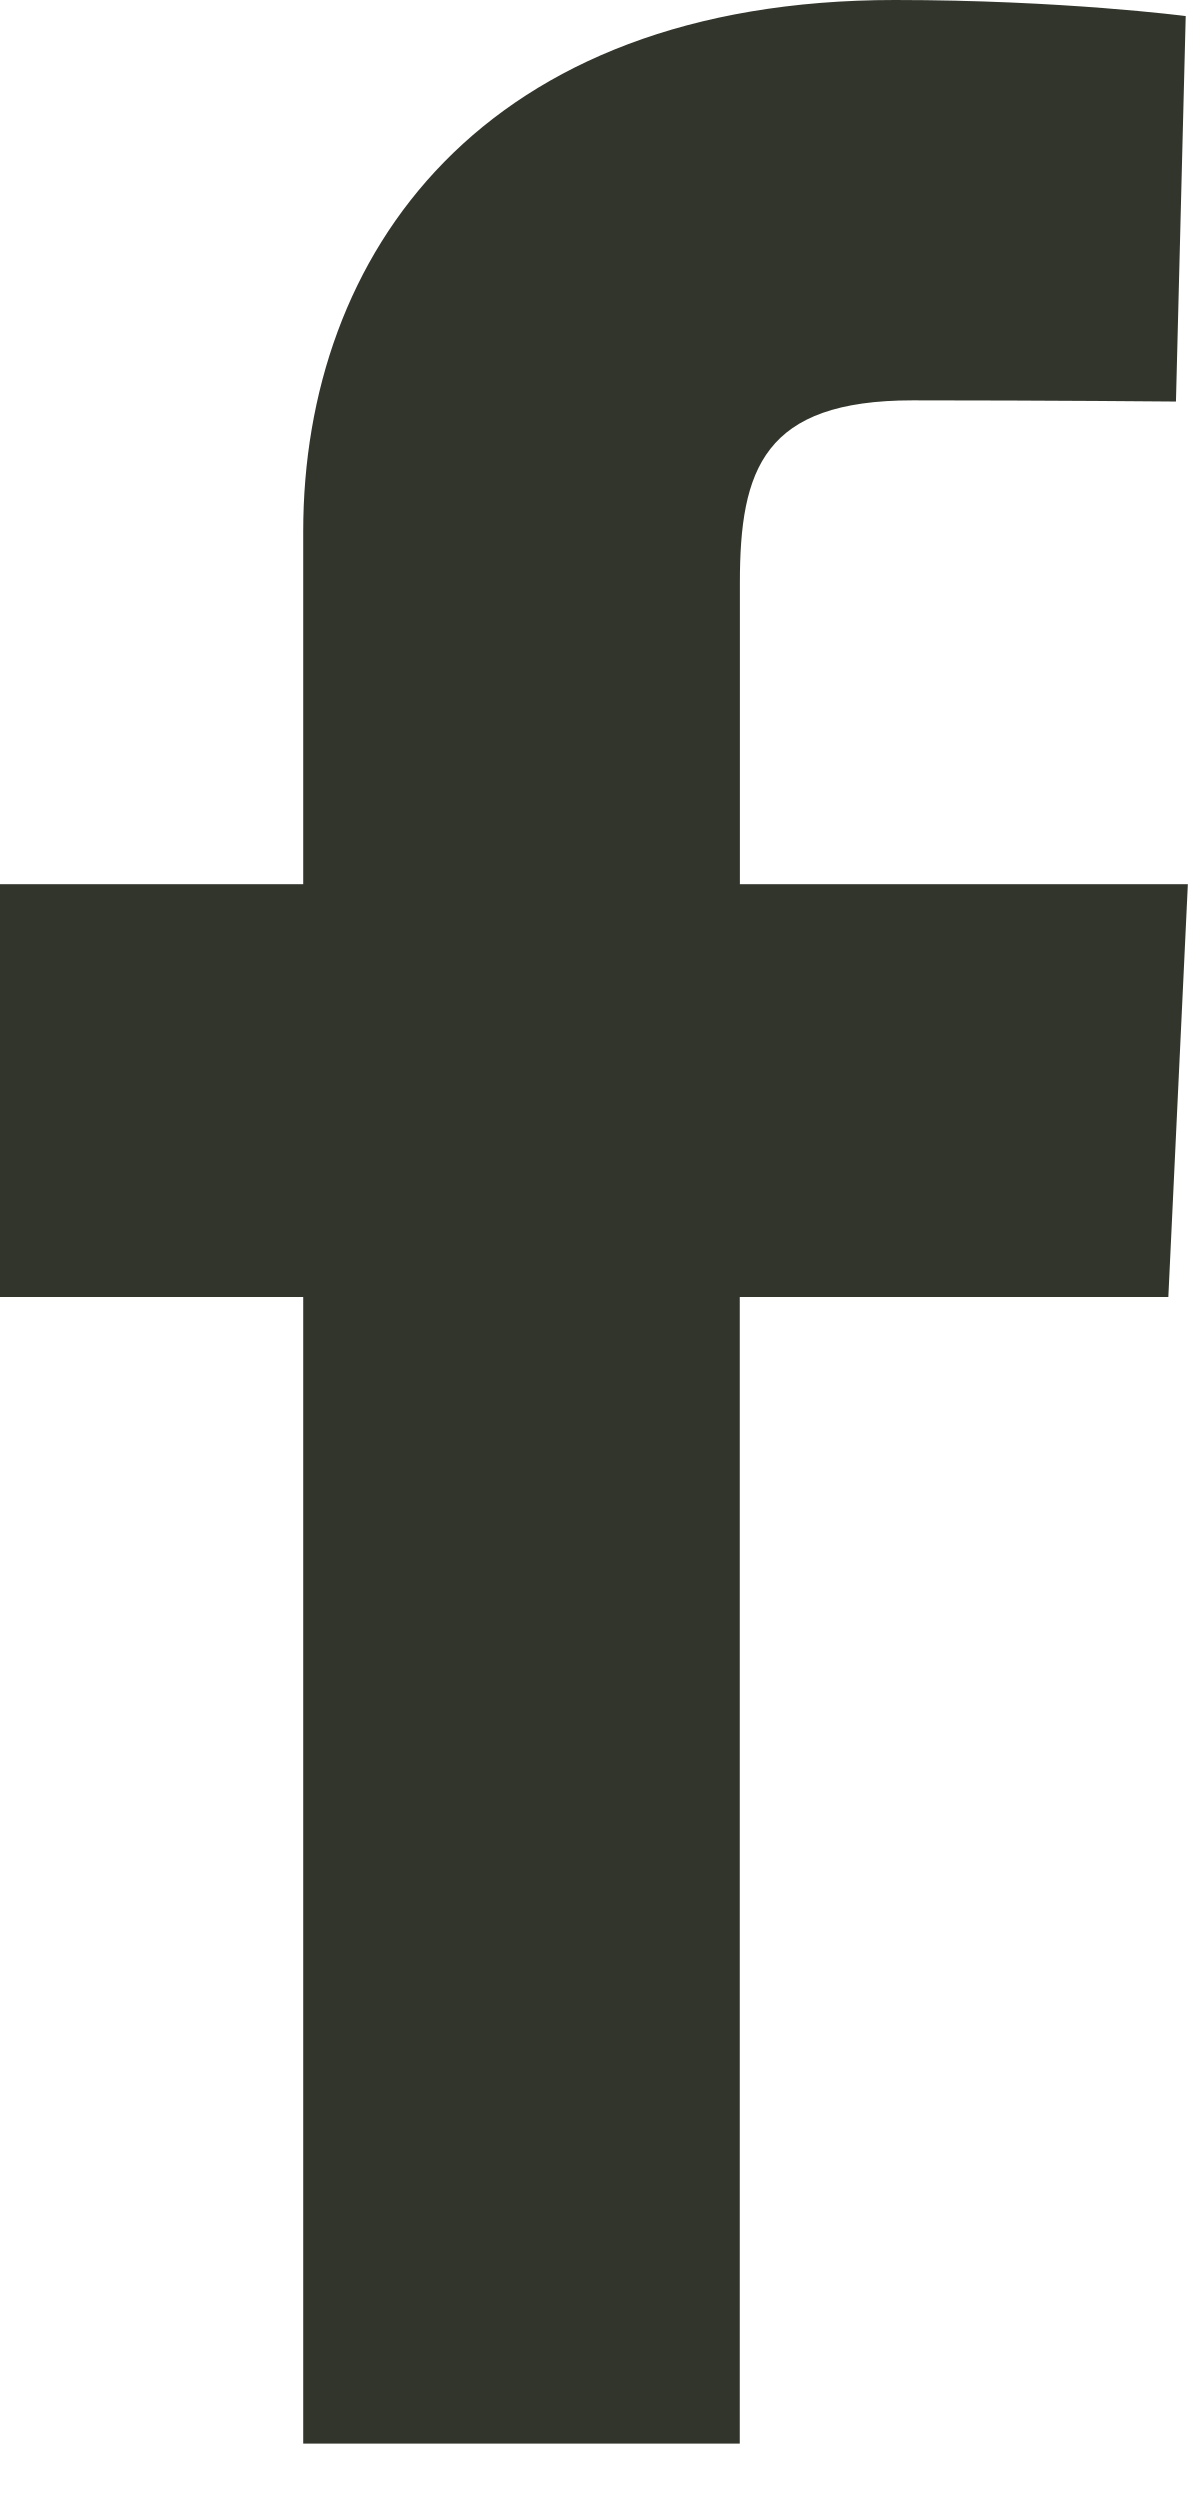
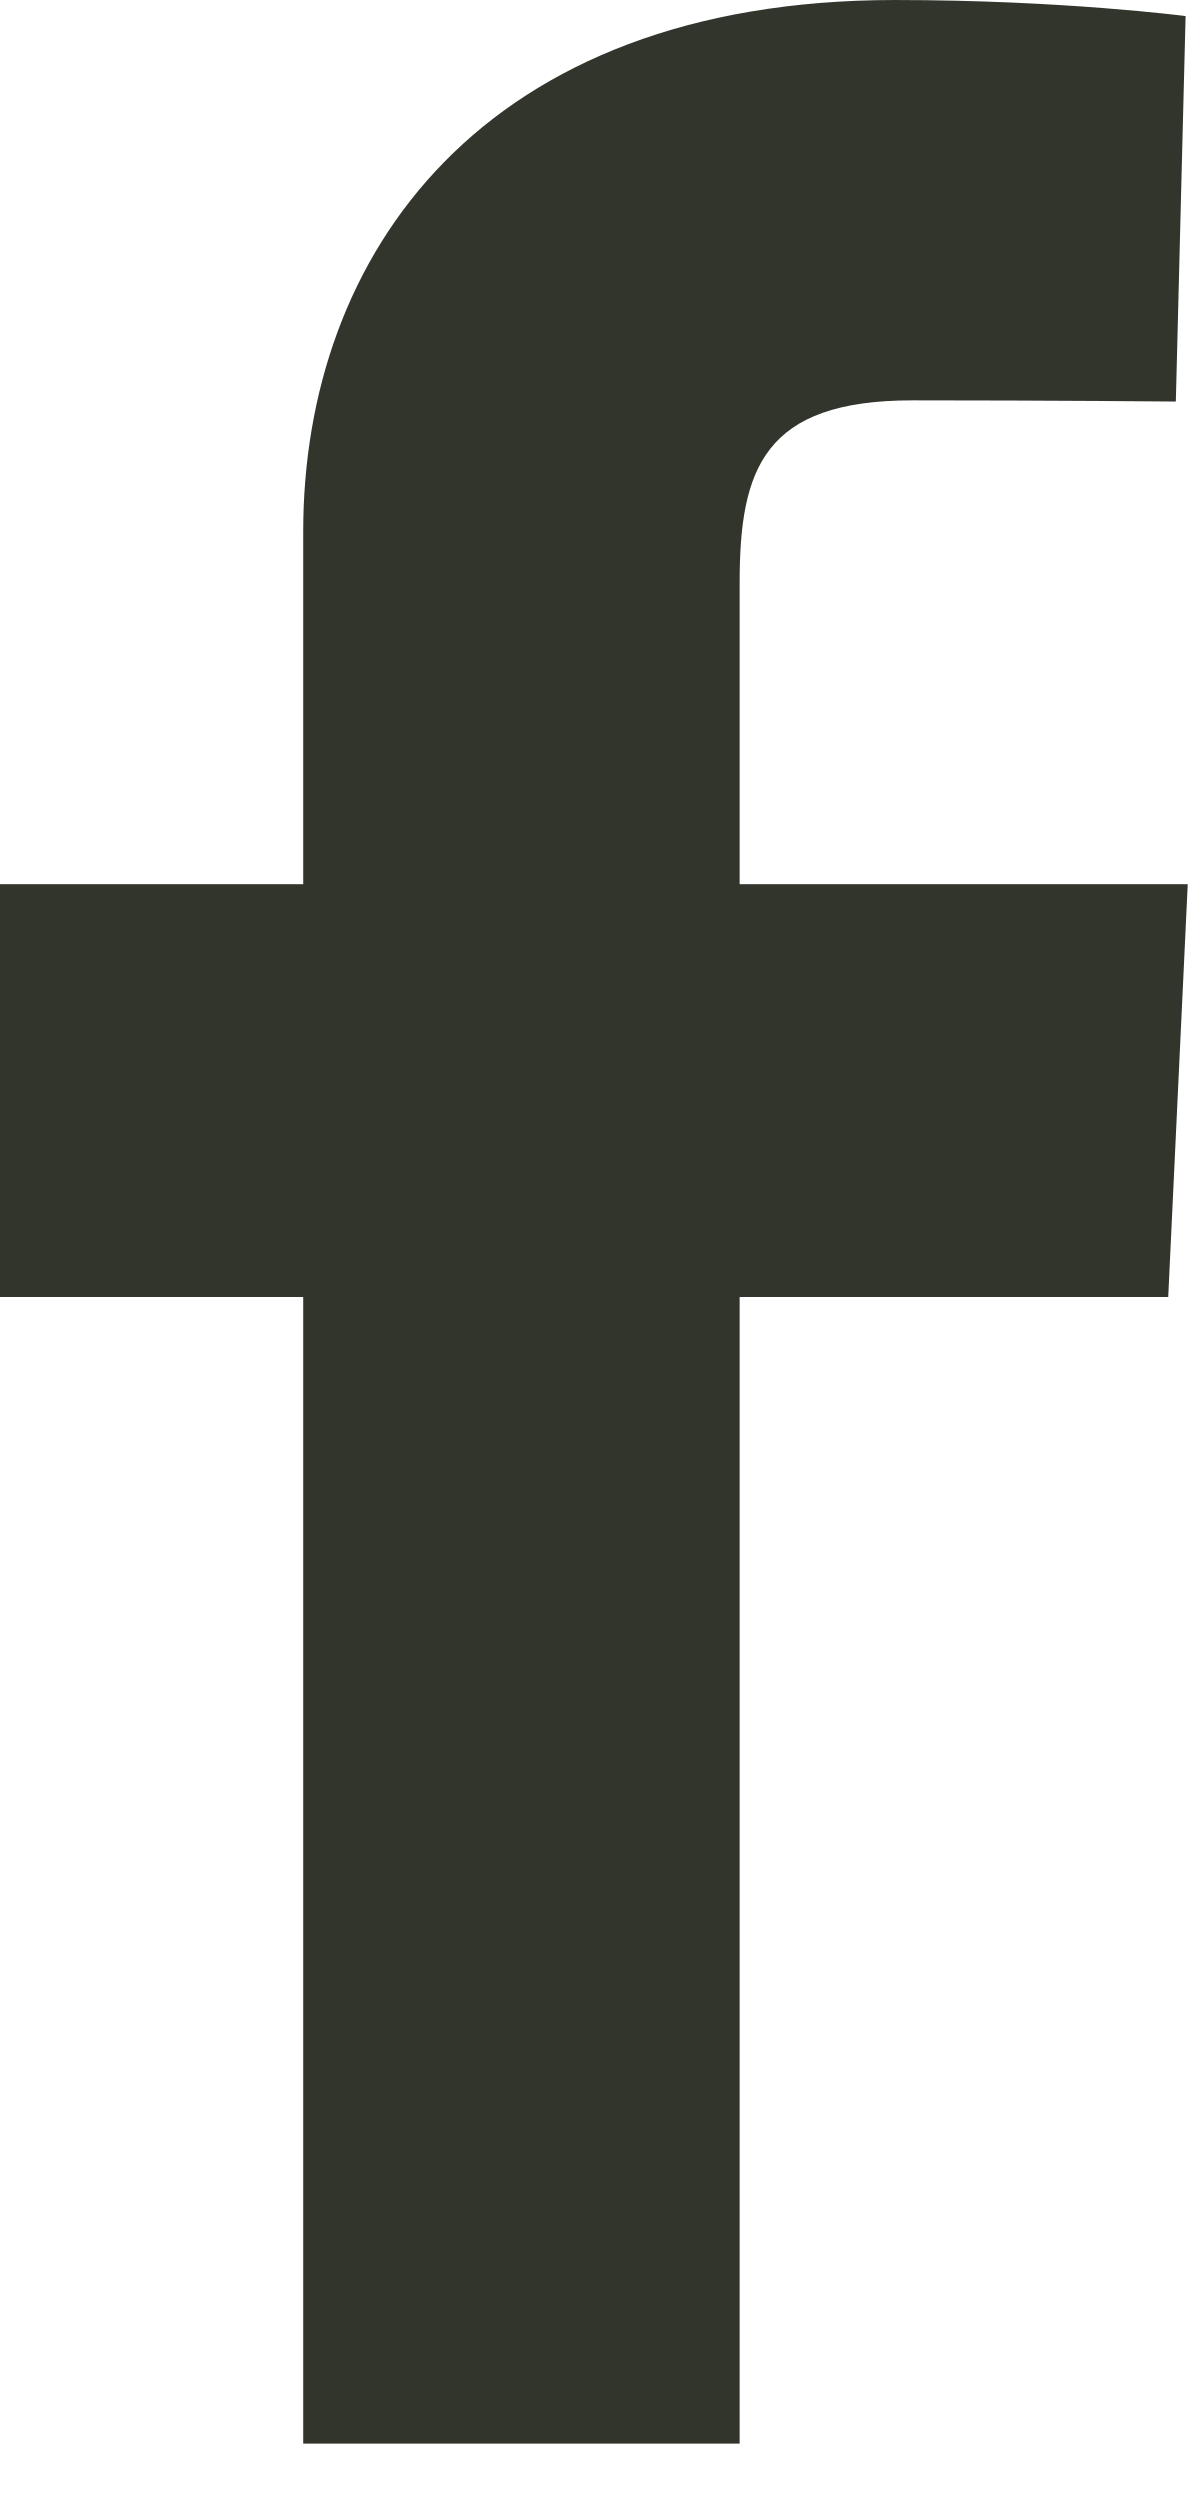
- <svg xmlns="http://www.w3.org/2000/svg" width="10" height="21" fill="none">
-   <path d="M2.547 20.526v-9.631H0V7.427h2.547V4.465C2.547 2.138 4.05 0 7.517 0 8.922 0 9.96.135 9.96.135l-.082 3.238s-1.058-.01-2.213-.01c-1.25 0-1.45.576-1.45 1.532v2.532h3.763l-.164 3.468h-3.6v9.631H2.547z" fill="#31352B" />
+ <svg xmlns="http://www.w3.org/2000/svg" width="10" height="21" viewBox="0 0 10 21" fill="none">
+   <path d="M2.547 20.526V10.895H0V7.427H2.547V4.465C2.547 2.138 4.051 8.39233e-05 7.518 8.39233e-05C8.921 8.39233e-05 9.959 0.135 9.959 0.135L9.877 3.373C9.877 3.373 8.819 3.363 7.664 3.363C6.414 3.363 6.213 3.939 6.213 4.895V7.427H9.977L9.813 10.895H6.213V20.526H2.547Z" fill="#31352B" />
</svg>
